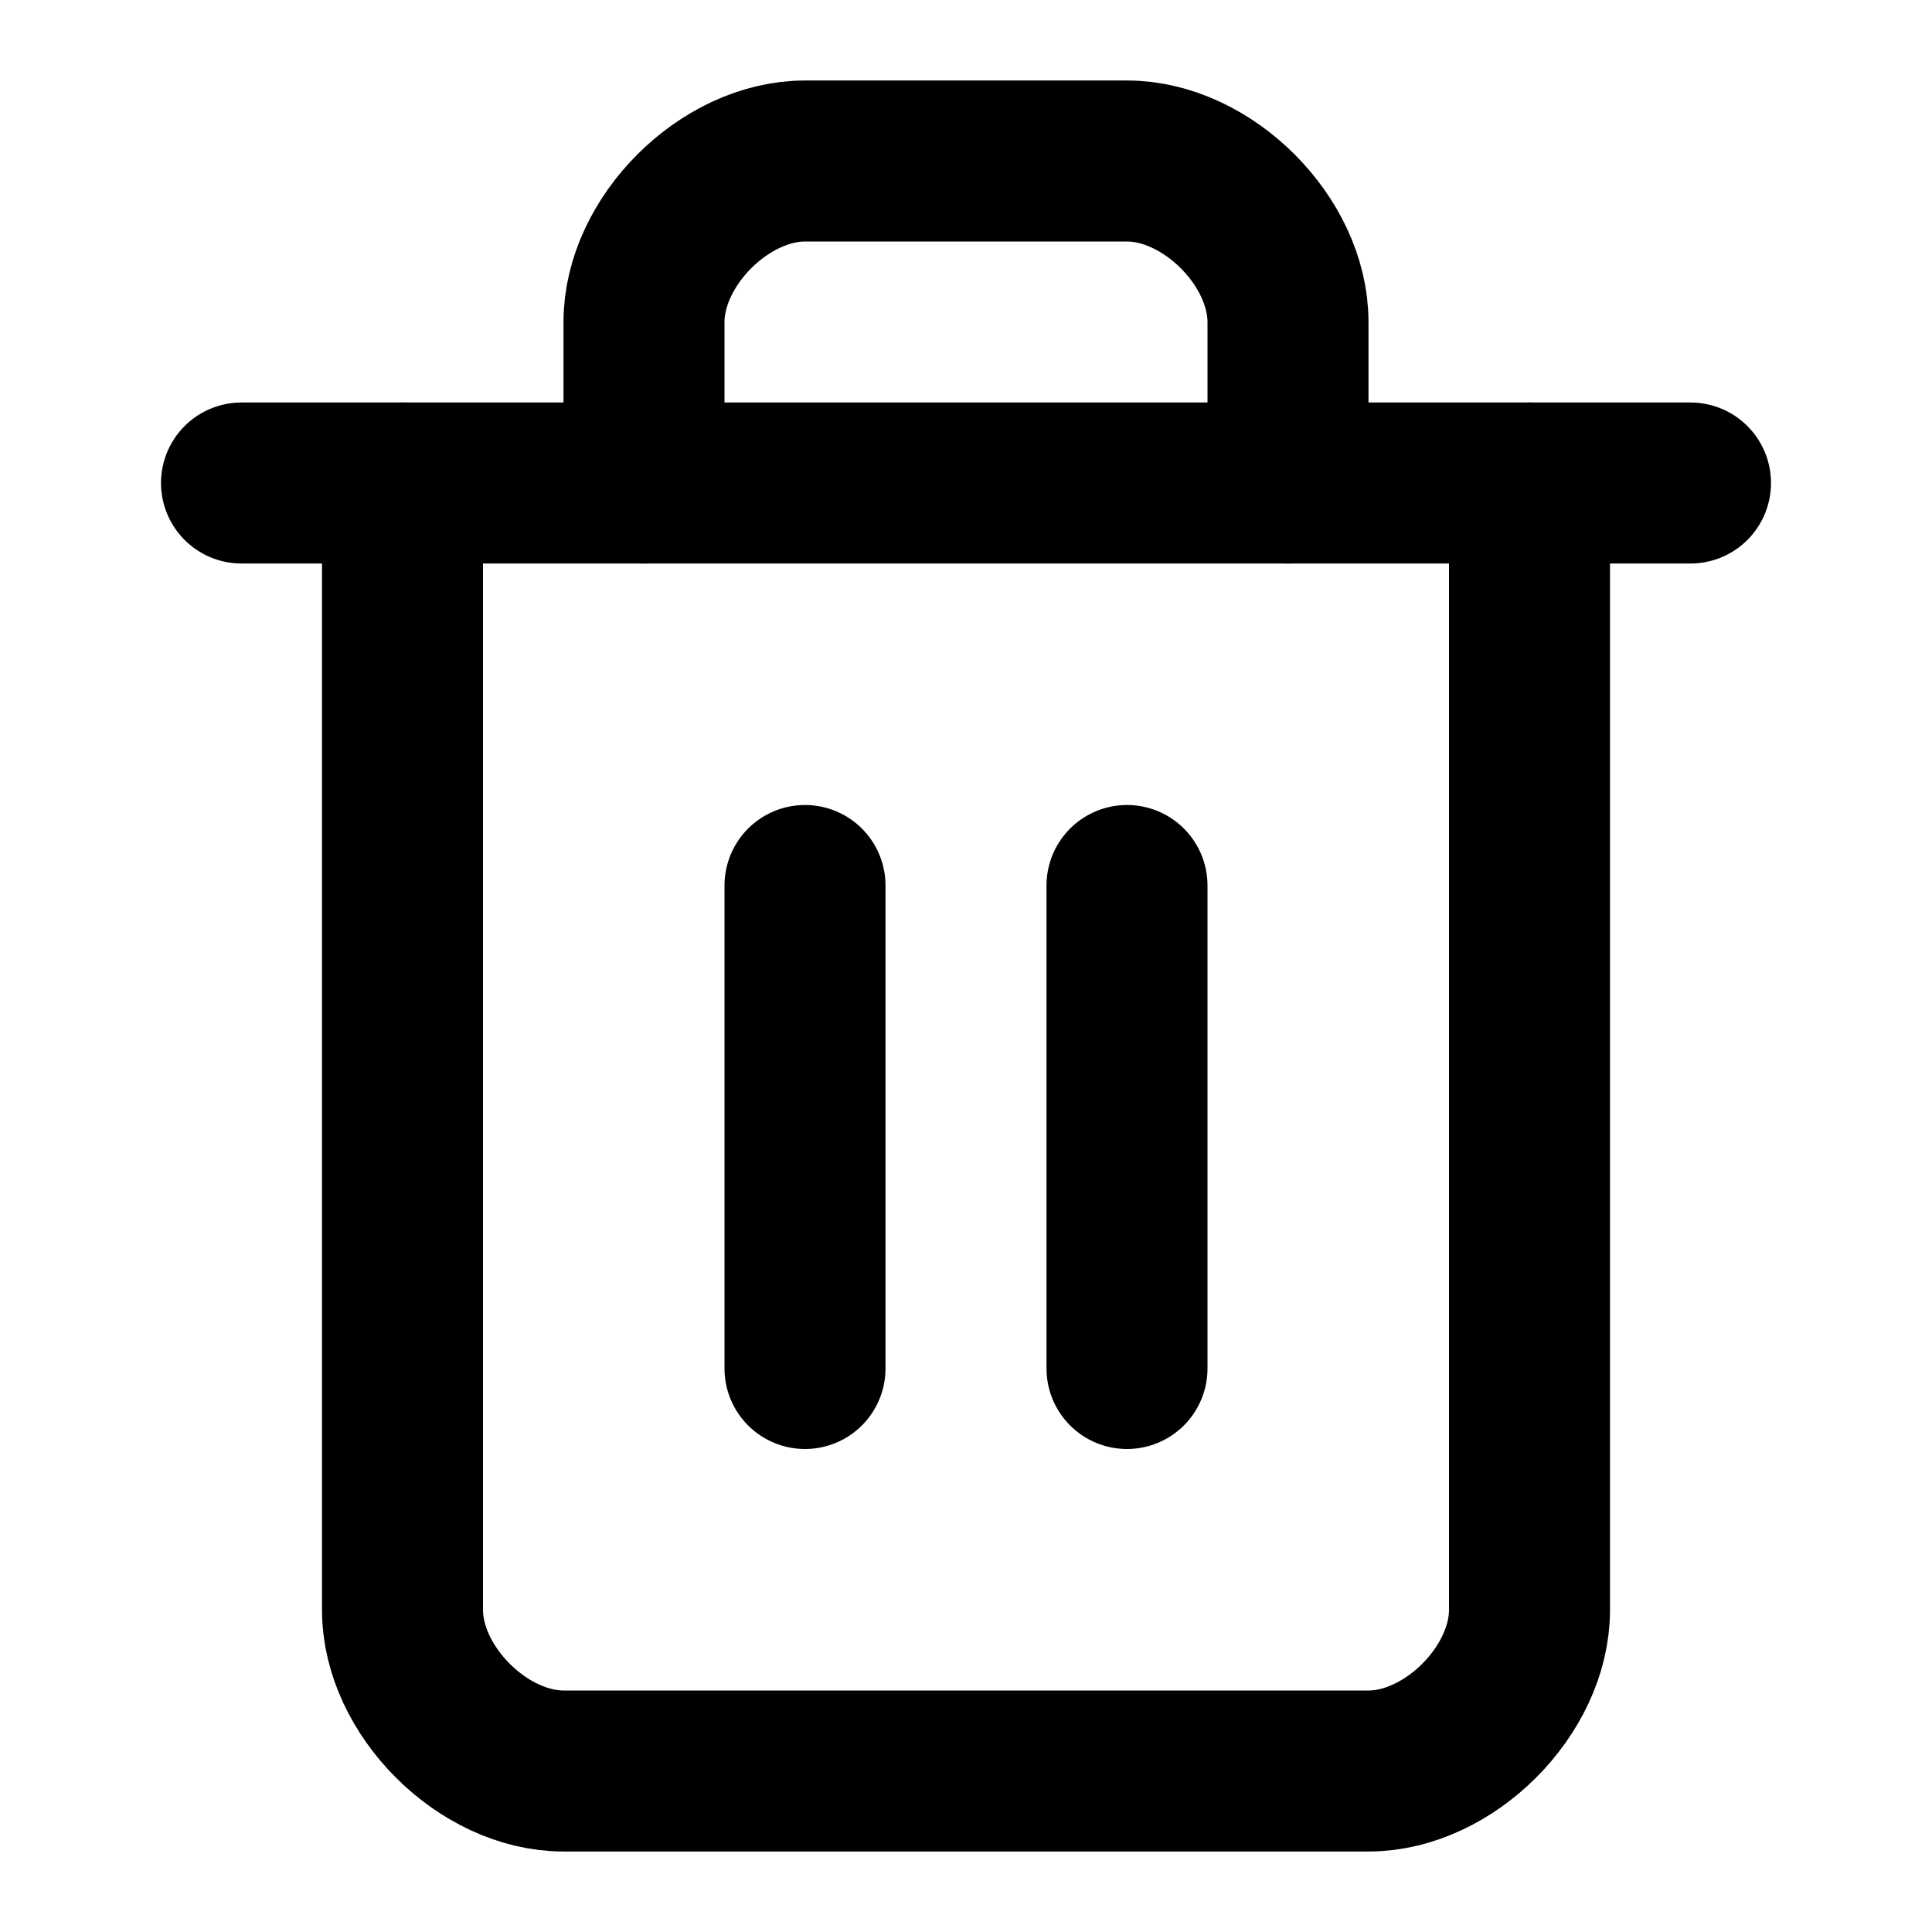
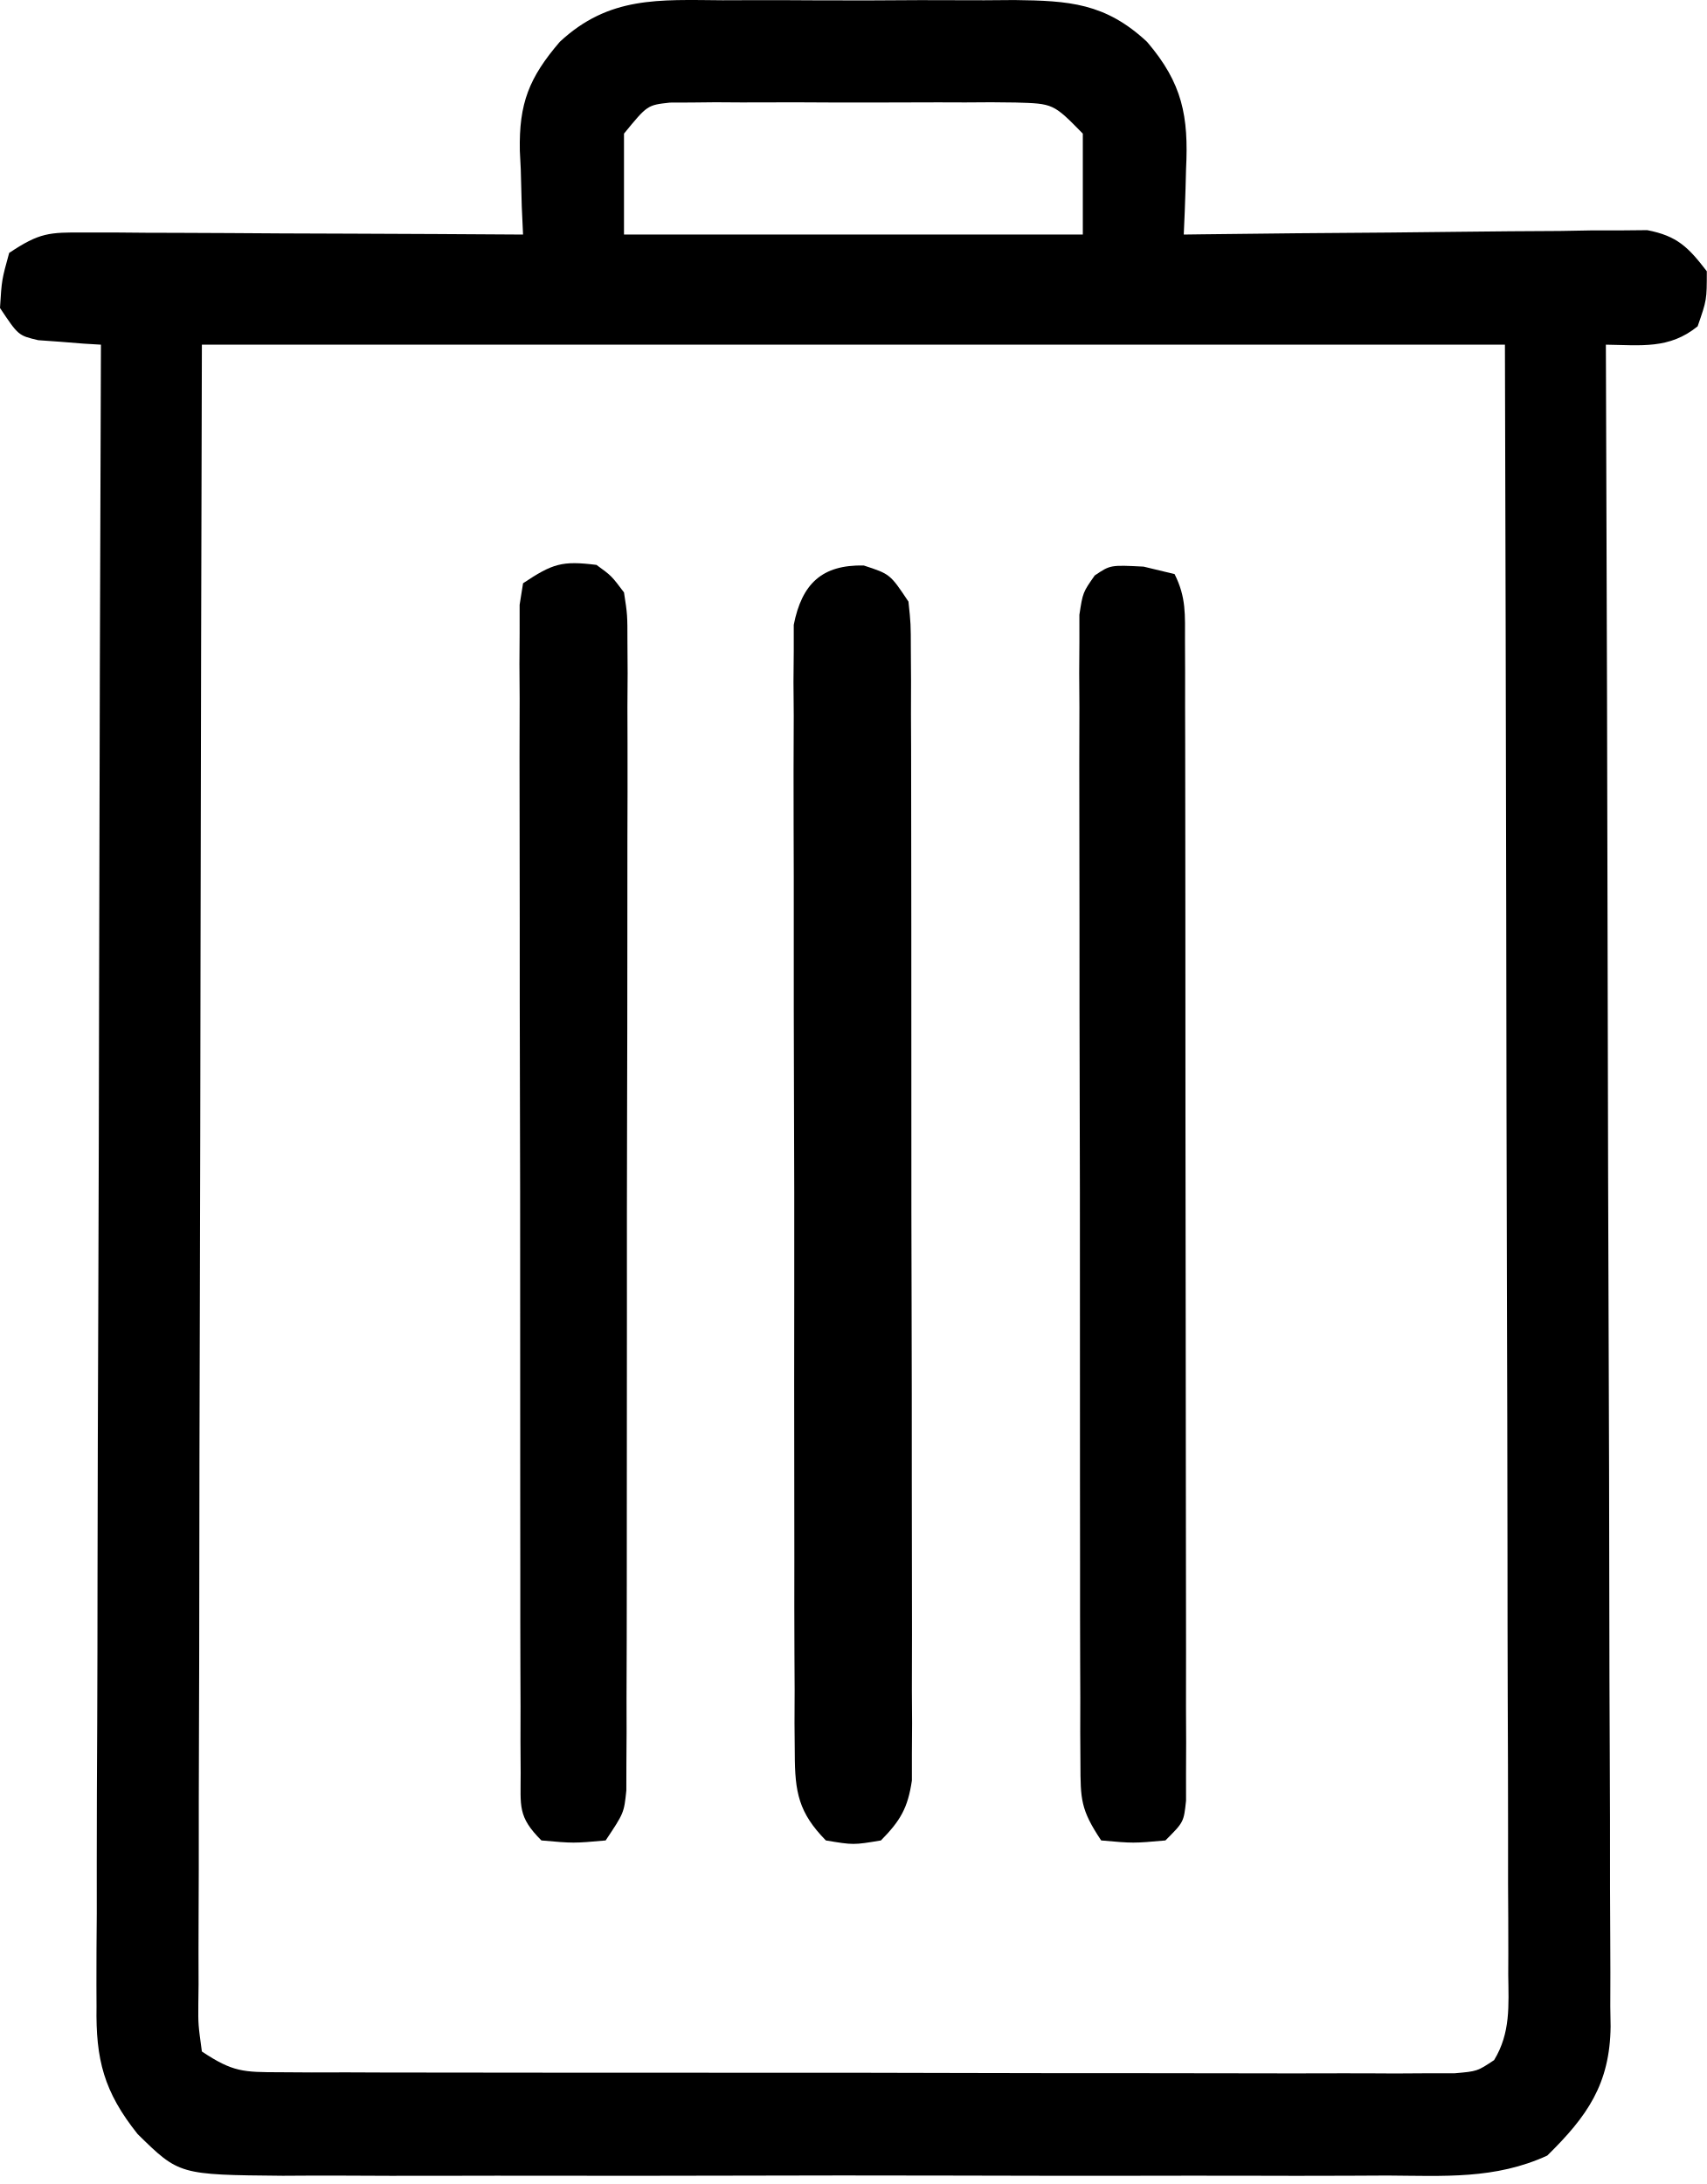
- <svg xmlns="http://www.w3.org/2000/svg" width="24" height="24" viewBox="0 0 24 24" fill="none" stroke="currentColor" stroke-width="2" stroke-linecap="round" stroke-linejoin="round" class="lucide lucide-trash2 h-4 w-4" __v0_r="0,4133,4142">
-   <path d="M3 6h18" />
-   <path d="M19 6v14c0 1-1 2-2 2H7c-1 0-2-1-2-2V6" />
-   <path d="M8 6V4c0-1 1-2 2-2h4c1 0 2 1 2 2v2" />
-   <line x1="10" x2="10" y1="11" y2="17" />
-   <line x1="14" x2="14" y1="11" y2="17" />
+ <svg xmlns="http://www.w3.org/2000/svg" width="186" height="238" viewBox="0 0 186 238">
+   <path d="M78.75 0.029C79.882 0.026 81.013 0.022 82.179 0.018C84.566 0.015 86.953 0.022 89.34 0.039C92.988 0.061 96.633 0.039 100.281 0.014C102.604 0.016 104.927 0.021 107.25 0.029C108.881 0.017 108.881 0.017 110.546 0.005C116.499 0.078 120.446 0.321 125 4.561C128.86 9.072 129.541 12.663 129.25 18.436C129.232 19.124 129.214 19.812 129.195 20.521C129.149 22.202 129.077 23.881 129 25.561C129.655 25.552 130.31 25.543 130.985 25.534C137.798 25.445 144.611 25.385 151.424 25.341C153.968 25.321 156.511 25.293 159.054 25.259C162.708 25.21 166.361 25.188 170.016 25.17C171.724 25.139 171.724 25.139 173.466 25.107C175.057 25.107 175.057 25.107 176.681 25.107C177.613 25.098 178.546 25.089 179.507 25.08C182.784 25.712 183.988 26.946 186 29.561C186 32.686 186 32.686 185 35.561C181.917 38.073 178.829 37.613 175 37.561C175.004 38.529 175.007 39.498 175.011 40.495C175.1 64.056 175.166 87.617 175.207 111.177C175.228 122.571 175.256 133.965 175.302 145.358C175.342 155.289 175.367 165.219 175.376 175.149C175.382 180.407 175.394 185.666 175.423 190.924C175.45 195.874 175.458 200.823 175.452 205.772C175.454 207.589 175.461 209.405 175.477 211.221C175.497 213.703 175.492 216.183 175.481 218.664C175.493 219.382 175.504 220.1 175.516 220.839C175.442 227.105 172.974 230.624 168.613 234.903C162.93 237.51 157.373 237.116 151.195 237.078C149.785 237.084 148.376 237.091 146.966 237.099C143.148 237.118 139.33 237.111 135.511 237.098C131.51 237.088 127.509 237.097 123.508 237.103C116.79 237.111 110.072 237.101 103.354 237.082C95.593 237.06 87.833 237.067 80.072 237.089C73.402 237.108 66.731 237.11 60.061 237.1C56.081 237.093 52.1 237.093 48.119 237.106C44.376 237.117 40.634 237.109 36.891 237.086C34.867 237.078 32.842 237.09 30.818 237.103C19.521 236.998 19.521 236.998 15 232.561C11.315 227.948 10.425 224.431 10.519 218.664C10.514 217.499 10.514 217.499 10.509 216.31C10.502 213.716 10.524 211.123 10.546 208.53C10.547 206.667 10.546 204.804 10.544 202.941C10.543 197.89 10.566 192.839 10.594 187.788C10.619 182.507 10.622 177.225 10.627 171.944C10.639 161.947 10.672 151.949 10.712 141.951C10.757 130.568 10.779 119.185 10.799 107.801C10.841 84.388 10.911 60.974 11 37.561C10.373 37.523 9.747 37.486 9.102 37.447C8.284 37.382 7.467 37.316 6.625 37.248C5.407 37.161 5.407 37.161 4.164 37.072C2 36.561 2 36.561 0 33.561C0.188 30.498 0.188 30.498 1 27.561C4.326 25.343 5.336 25.315 9.206 25.334C10.267 25.334 11.328 25.334 12.421 25.334C13.564 25.344 14.708 25.355 15.887 25.365C17.059 25.368 18.231 25.371 19.439 25.374C23.188 25.385 26.938 25.41 30.688 25.436C33.227 25.446 35.767 25.455 38.307 25.463C44.538 25.485 50.769 25.518 57 25.561C56.954 24.547 56.907 23.534 56.859 22.49C56.822 21.139 56.785 19.787 56.75 18.436C56.7 17.438 56.7 17.438 56.648 16.42C56.547 11.249 57.66 8.464 61 4.561C66.366 -0.435 71.807 -0.022 78.75 0.029ZM68 14.561C68 18.191 68 21.821 68 25.561C84.5 25.561 101 25.561 118 25.561C118 21.931 118 18.301 118 14.561C114.787 11.288 114.787 11.288 110.668 11.172C109.797 11.163 108.926 11.153 108.029 11.144C107.091 11.15 106.153 11.156 105.188 11.162C104.222 11.159 103.257 11.156 102.262 11.153C100.222 11.151 98.181 11.157 96.14 11.169C93.012 11.185 89.885 11.17 86.758 11.15C84.776 11.152 82.794 11.156 80.812 11.162C79.875 11.156 78.937 11.15 77.971 11.144C77.1 11.153 76.229 11.163 75.332 11.172C74.566 11.175 73.8 11.177 73.011 11.18C70.546 11.451 70.546 11.451 68 14.561ZM22 37.561C21.913 70.57 21.913 70.57 21.854 103.58C21.836 117.034 21.815 130.488 21.774 143.942C21.744 153.739 21.724 163.535 21.718 173.332C21.714 178.522 21.705 183.713 21.683 188.903C21.663 193.783 21.656 198.663 21.661 203.544C21.66 205.339 21.654 207.135 21.642 208.93C21.628 211.373 21.631 213.816 21.639 216.259C21.631 216.977 21.622 217.695 21.613 218.434C21.597 220.611 21.597 220.611 22 223.561C25.386 225.818 26.536 225.813 30.504 225.821C31.648 225.828 32.792 225.835 33.971 225.843C35.227 225.84 36.483 225.838 37.777 225.835C39.113 225.84 40.448 225.845 41.784 225.851C45.412 225.864 49.04 225.865 52.668 225.862C55.695 225.861 58.722 225.866 61.749 225.871C68.888 225.882 76.028 225.882 83.167 225.876C90.537 225.87 97.907 225.883 105.278 225.904C111.602 225.921 117.927 225.927 124.251 225.924C128.03 225.922 131.809 225.925 135.588 225.939C139.14 225.951 142.693 225.95 146.245 225.937C148.173 225.933 150.101 225.944 152.029 225.956C153.173 225.949 154.318 225.942 155.496 225.935C156.493 225.935 157.489 225.935 158.515 225.935C160.986 225.719 160.986 225.719 162.821 224.499C164.629 221.527 164.402 218.551 164.361 215.177C164.363 214.418 164.366 213.66 164.369 212.879C164.373 210.332 164.357 207.785 164.341 205.238C164.34 203.415 164.34 201.591 164.342 199.768C164.343 194.812 164.325 189.856 164.304 184.9C164.285 179.723 164.284 174.546 164.28 169.368C164.271 159.562 164.246 149.755 164.216 139.949C164.176 126.699 164.16 113.45 164.143 100.201C164.114 79.32 164.055 58.441 164 37.561C117.14 37.561 70.28 37.561 22 37.561Z" />
+   <path d="M94.125 61.623C97 62.561 97 62.561 99 65.561C99.254 67.964 99.254 67.964 99.26 70.868C99.267 71.968 99.275 73.069 99.282 74.203C99.279 75.411 99.277 76.619 99.274 77.863C99.279 79.135 99.285 80.407 99.29 81.717C99.303 85.207 99.304 88.696 99.301 92.186C99.3 95.098 99.305 98.011 99.31 100.924C99.321 107.794 99.322 114.665 99.315 121.536C99.309 128.626 99.322 135.716 99.343 142.805C99.361 148.891 99.367 154.977 99.363 161.063C99.362 164.698 99.364 168.333 99.378 171.969C99.393 176.022 99.384 180.075 99.372 184.129C99.38 185.335 99.387 186.54 99.395 187.783C99.388 188.886 99.381 189.99 99.374 191.126C99.374 192.085 99.374 193.043 99.374 194.031C98.93 197.033 98.117 198.408 96 200.561C93 201.061 93 201.061 90 200.561C87.028 197.538 86.623 195.295 86.612 191.133C86.602 190.031 86.592 188.929 86.582 187.794C86.587 186.59 86.591 185.385 86.596 184.145C86.589 182.873 86.582 181.601 86.575 180.29C86.557 176.805 86.558 173.32 86.564 169.834C86.567 166.924 86.561 164.014 86.555 161.104C86.541 154.239 86.542 147.374 86.554 140.509C86.565 133.427 86.551 126.345 86.524 119.262C86.502 113.181 86.496 107.099 86.501 101.018C86.505 97.386 86.502 93.754 86.485 90.122C86.467 86.073 86.481 82.025 86.498 77.977C86.488 76.772 86.479 75.568 86.469 74.327C86.479 73.225 86.488 72.123 86.499 70.988C86.499 70.031 86.499 69.074 86.499 68.088C87.387 63.604 89.581 61.532 94.125 61.623Z" />
+   <path d="M65.001 61.56C66.634 62.743 66.634 62.743 68.001 64.561C68.376 66.998 68.376 66.998 68.375 69.95C68.382 71.069 68.389 72.188 68.396 73.341C68.389 74.569 68.381 75.797 68.373 77.062C68.377 78.355 68.381 79.648 68.384 80.98C68.394 84.528 68.384 88.075 68.371 91.623C68.36 95.333 68.364 99.043 68.366 102.753C68.367 108.984 68.356 115.215 68.337 121.446C68.316 128.652 68.312 135.859 68.319 143.066C68.324 149.995 68.319 156.924 68.308 163.852C68.303 166.803 68.302 169.753 68.304 172.704C68.306 176.822 68.292 180.94 68.276 185.059C68.279 186.901 68.279 186.901 68.283 188.78C68.276 189.899 68.269 191.018 68.262 192.171C68.26 193.145 68.257 194.119 68.255 195.123C68.001 197.561 68.001 197.561 66.001 200.561C62.501 200.873 62.501 200.873 59.001 200.561C56.388 197.948 56.748 196.85 56.74 193.208C56.733 192.073 56.726 190.937 56.719 189.767C56.721 188.515 56.724 187.263 56.726 185.973C56.721 184.659 56.716 183.345 56.711 181.991C56.697 178.382 56.697 174.773 56.699 171.163C56.7 168.154 56.696 165.144 56.691 162.134C56.68 155.037 56.679 147.939 56.685 140.841C56.691 133.51 56.679 126.179 56.658 118.848C56.64 112.561 56.634 106.274 56.637 99.987C56.639 96.229 56.636 92.471 56.623 88.712C56.608 84.524 56.617 80.337 56.629 76.148C56.621 74.896 56.613 73.644 56.605 72.354C56.612 71.219 56.62 70.083 56.627 68.913C56.627 67.922 56.626 66.93 56.626 65.909C56.75 65.134 56.873 64.359 57.001 63.56C60.233 61.406 61.252 61.092 65.001 61.56Z" />
+   <path d="M124.626 61.748C126.297 62.15 126.297 62.15 128.001 62.561C129.29 65.139 129.13 66.986 129.135 69.875C129.139 71.002 129.143 72.129 129.148 73.291C129.147 74.534 129.147 75.776 129.146 77.057C129.151 79.013 129.151 79.013 129.156 81.008C129.165 84.591 129.168 88.173 129.168 91.756C129.169 94.743 129.173 97.731 129.176 100.718C129.185 107.763 129.187 114.808 129.186 121.853C129.186 129.129 129.196 136.406 129.212 143.682C129.225 149.923 129.23 156.163 129.23 162.403C129.23 166.134 129.232 169.864 129.243 173.594C129.254 177.751 129.25 181.908 129.244 186.064C129.249 187.307 129.255 188.55 129.261 189.83C129.257 190.957 129.253 192.085 129.248 193.246C129.249 194.23 129.249 195.214 129.25 196.227C129.001 198.561 129.001 198.561 127.001 200.561C123.501 200.873 123.501 200.873 120.001 200.561C117.761 197.2 117.749 196.099 117.74 192.171C117.733 191.052 117.726 189.933 117.719 188.78C117.721 187.552 117.724 186.324 117.726 185.059C117.721 183.766 117.716 182.473 117.711 181.141C117.697 177.593 117.697 174.046 117.699 170.499C117.7 167.539 117.696 164.579 117.691 161.619C117.68 154.638 117.679 147.657 117.685 140.675C117.691 133.469 117.679 126.262 117.658 119.055C117.64 112.871 117.634 106.687 117.637 100.502C117.639 96.807 117.636 93.112 117.623 89.417C117.608 85.299 117.617 81.181 117.629 77.062C117.621 75.834 117.613 74.606 117.605 73.341C117.612 72.222 117.619 71.103 117.627 69.95C117.627 68.976 117.626 68.002 117.626 66.999C118.001 64.561 118.001 64.561 119.298 62.712C121.001 61.561 121.001 61.561 124.626 61.748Z" />
</svg>
